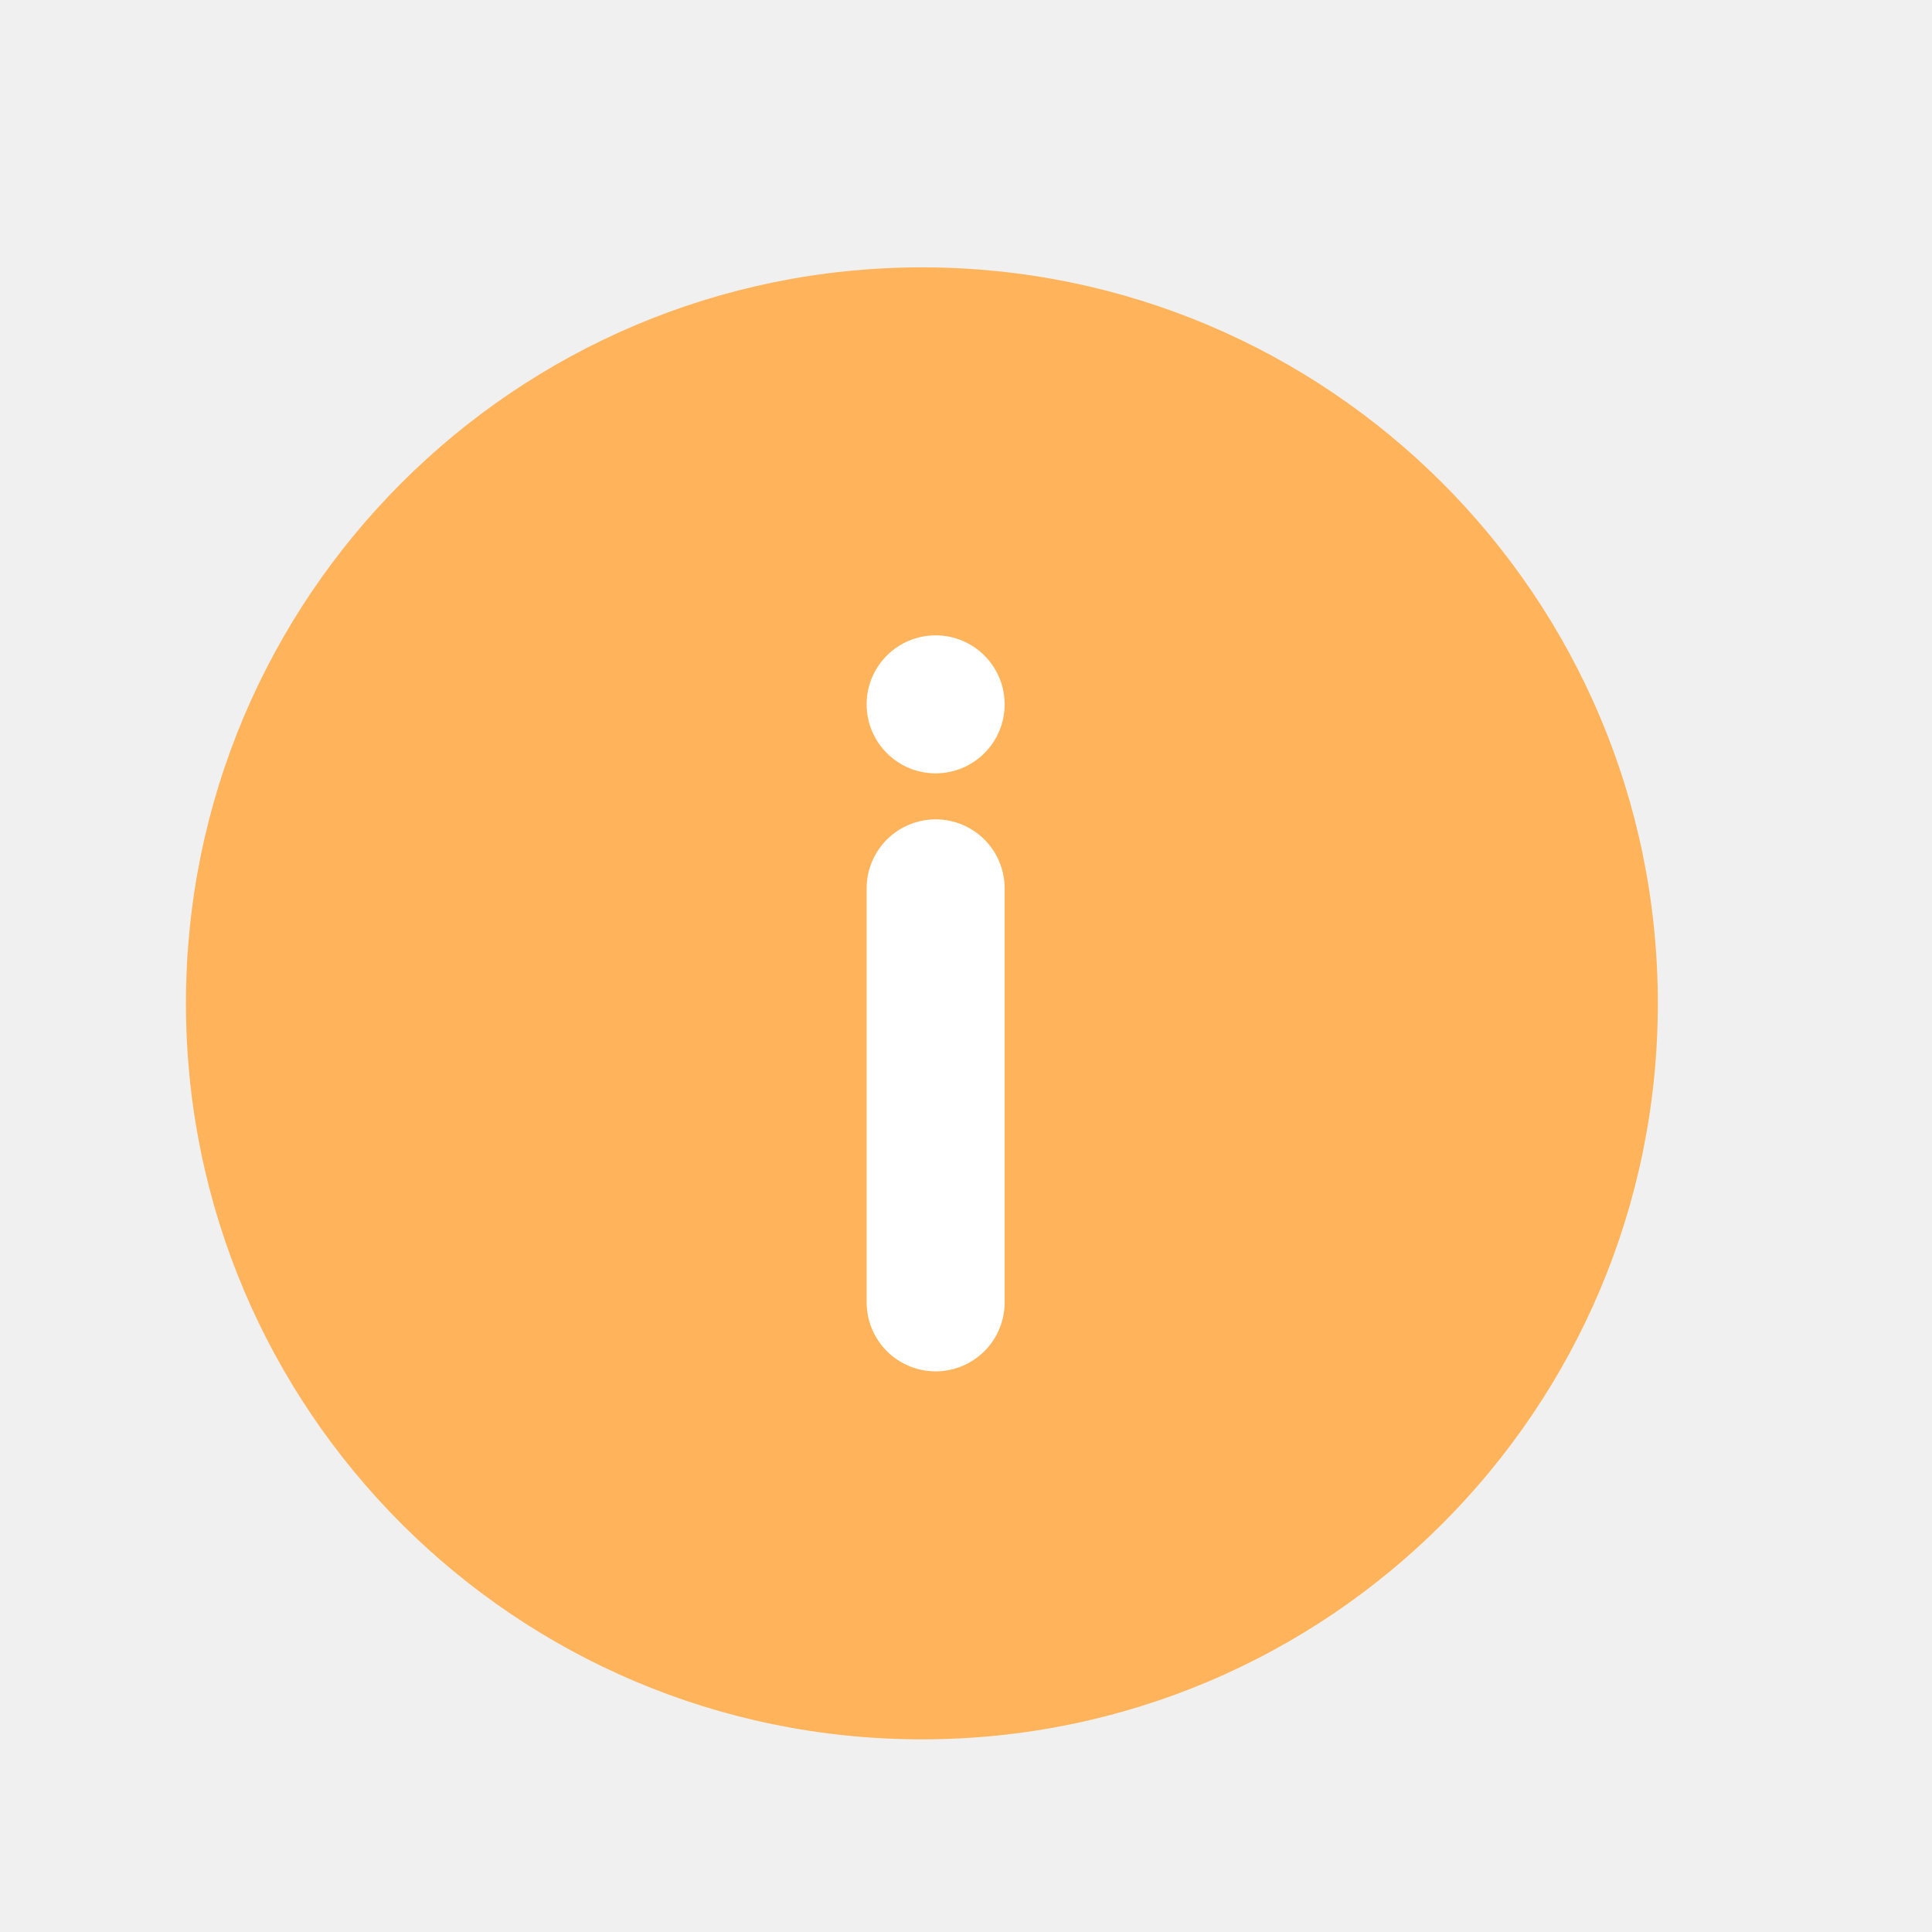
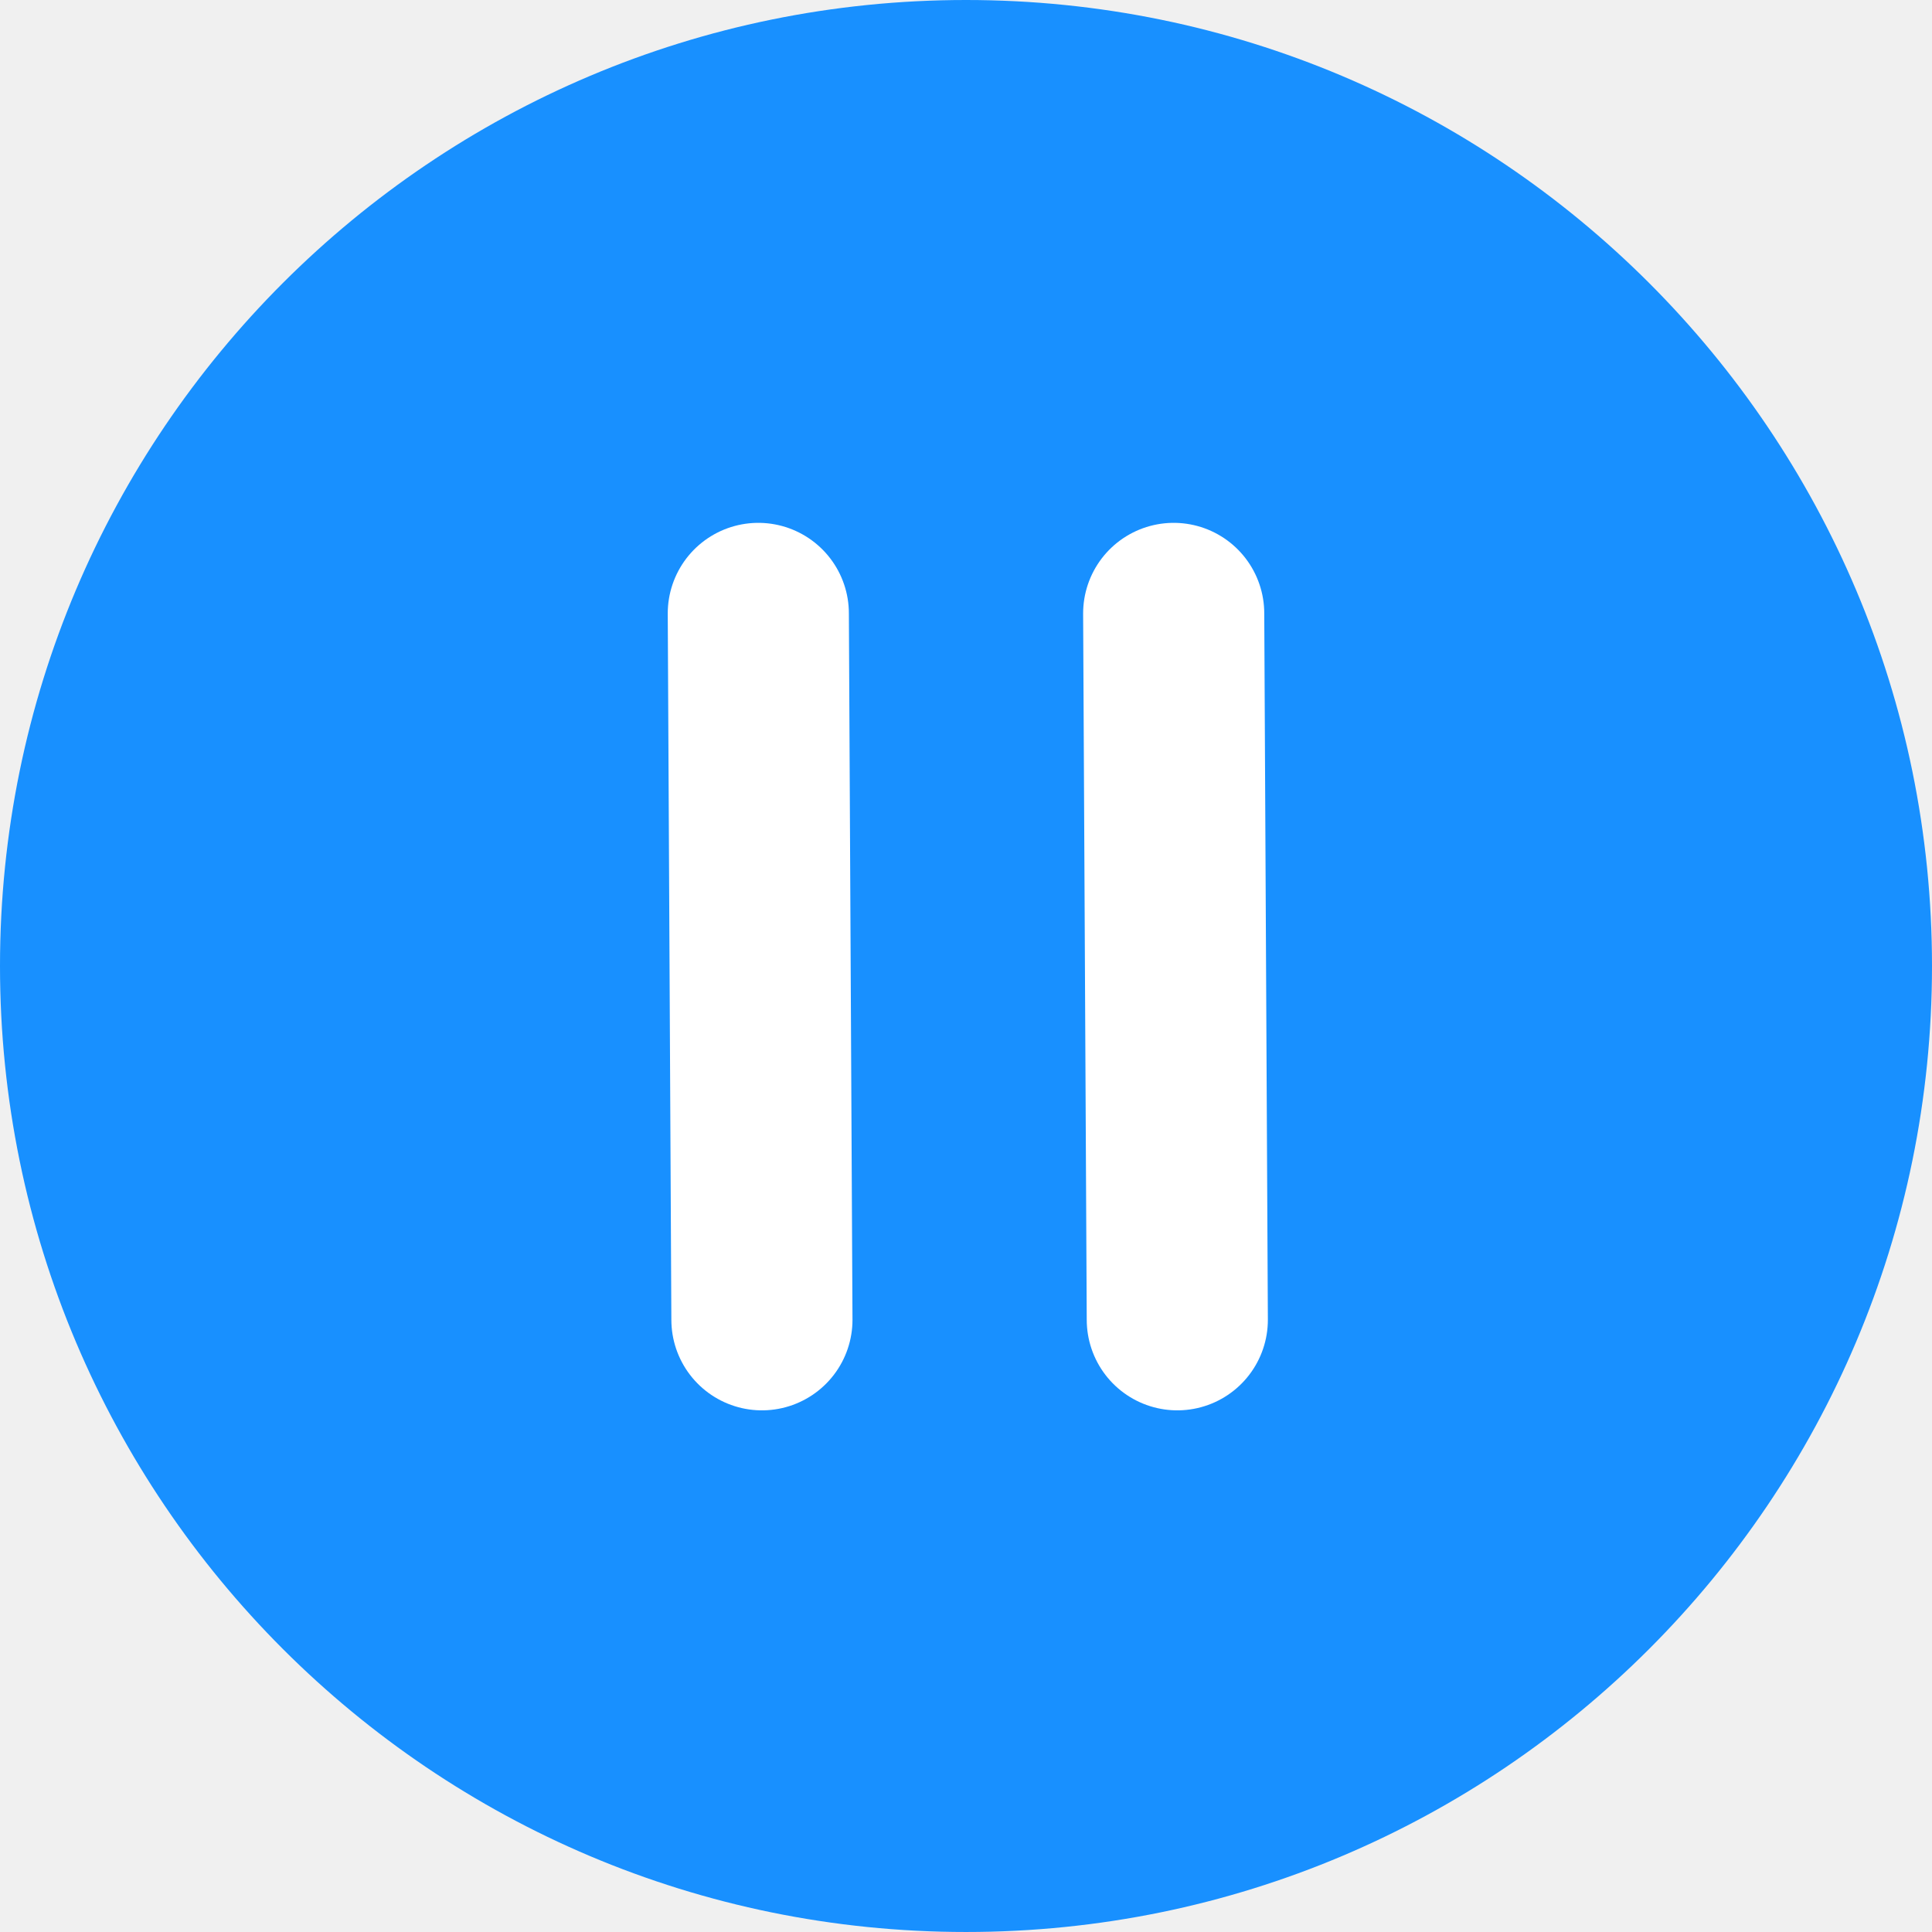
- <svg xmlns="http://www.w3.org/2000/svg" width="21" height="21" viewBox="0 0 21 21" fill="none">
-   <path d="M18.02 10.906C18.02 15.325 14.439 18.906 10.021 18.906C5.602 18.906 2.021 15.325 2.021 10.906C2.021 6.488 5.602 2.906 10.021 2.906C14.439 2.906 18.02 6.488 18.02 10.906Z" fill="#FFB45B" />
-   <line x1="10.17" y1="9.656" x2="10.17" y2="14.156" stroke="white" stroke-width="1.5" stroke-linecap="round" />
-   <circle cx="10.17" cy="7.656" r="0.75" fill="white" />
+ <svg xmlns="http://www.w3.org/2000/svg" width="200px" height="200px" viewBox="0 0 200 200" version="1.1">
+   <g id="Stop-1" stroke="none" stroke-width="1" fill="none" fill-rule="evenodd">
+     <g id="编组-7">
+       <path d="M200,99.999 C200,155.228 155.229,199.999 100,199.999 C44.772,199.999 -1.42108547e-14,155.228 -1.42108547e-14,99.999 C-1.42108547e-14,44.772 44.772,-5.68434189e-14 100,-5.68434189e-14 C155.229,-5.68434189e-14 200,44.772 200,99.999 Z" id="路径备份" fill="#1890FF" fill-rule="nonzero" />
+       <line x1="78.5" y1="63.5" x2="78.874" y2="136.624" id="路径备份-2" stroke="#FFFFFF" stroke-width="18.75" stroke-linecap="round" />
+       <line x1="121.5" y1="63.5" x2="121.874" y2="136.624" id="路径备份-4" stroke="#FFFFFF" stroke-width="18.75" stroke-linecap="round" />
+     </g>
+   </g>
</svg>
